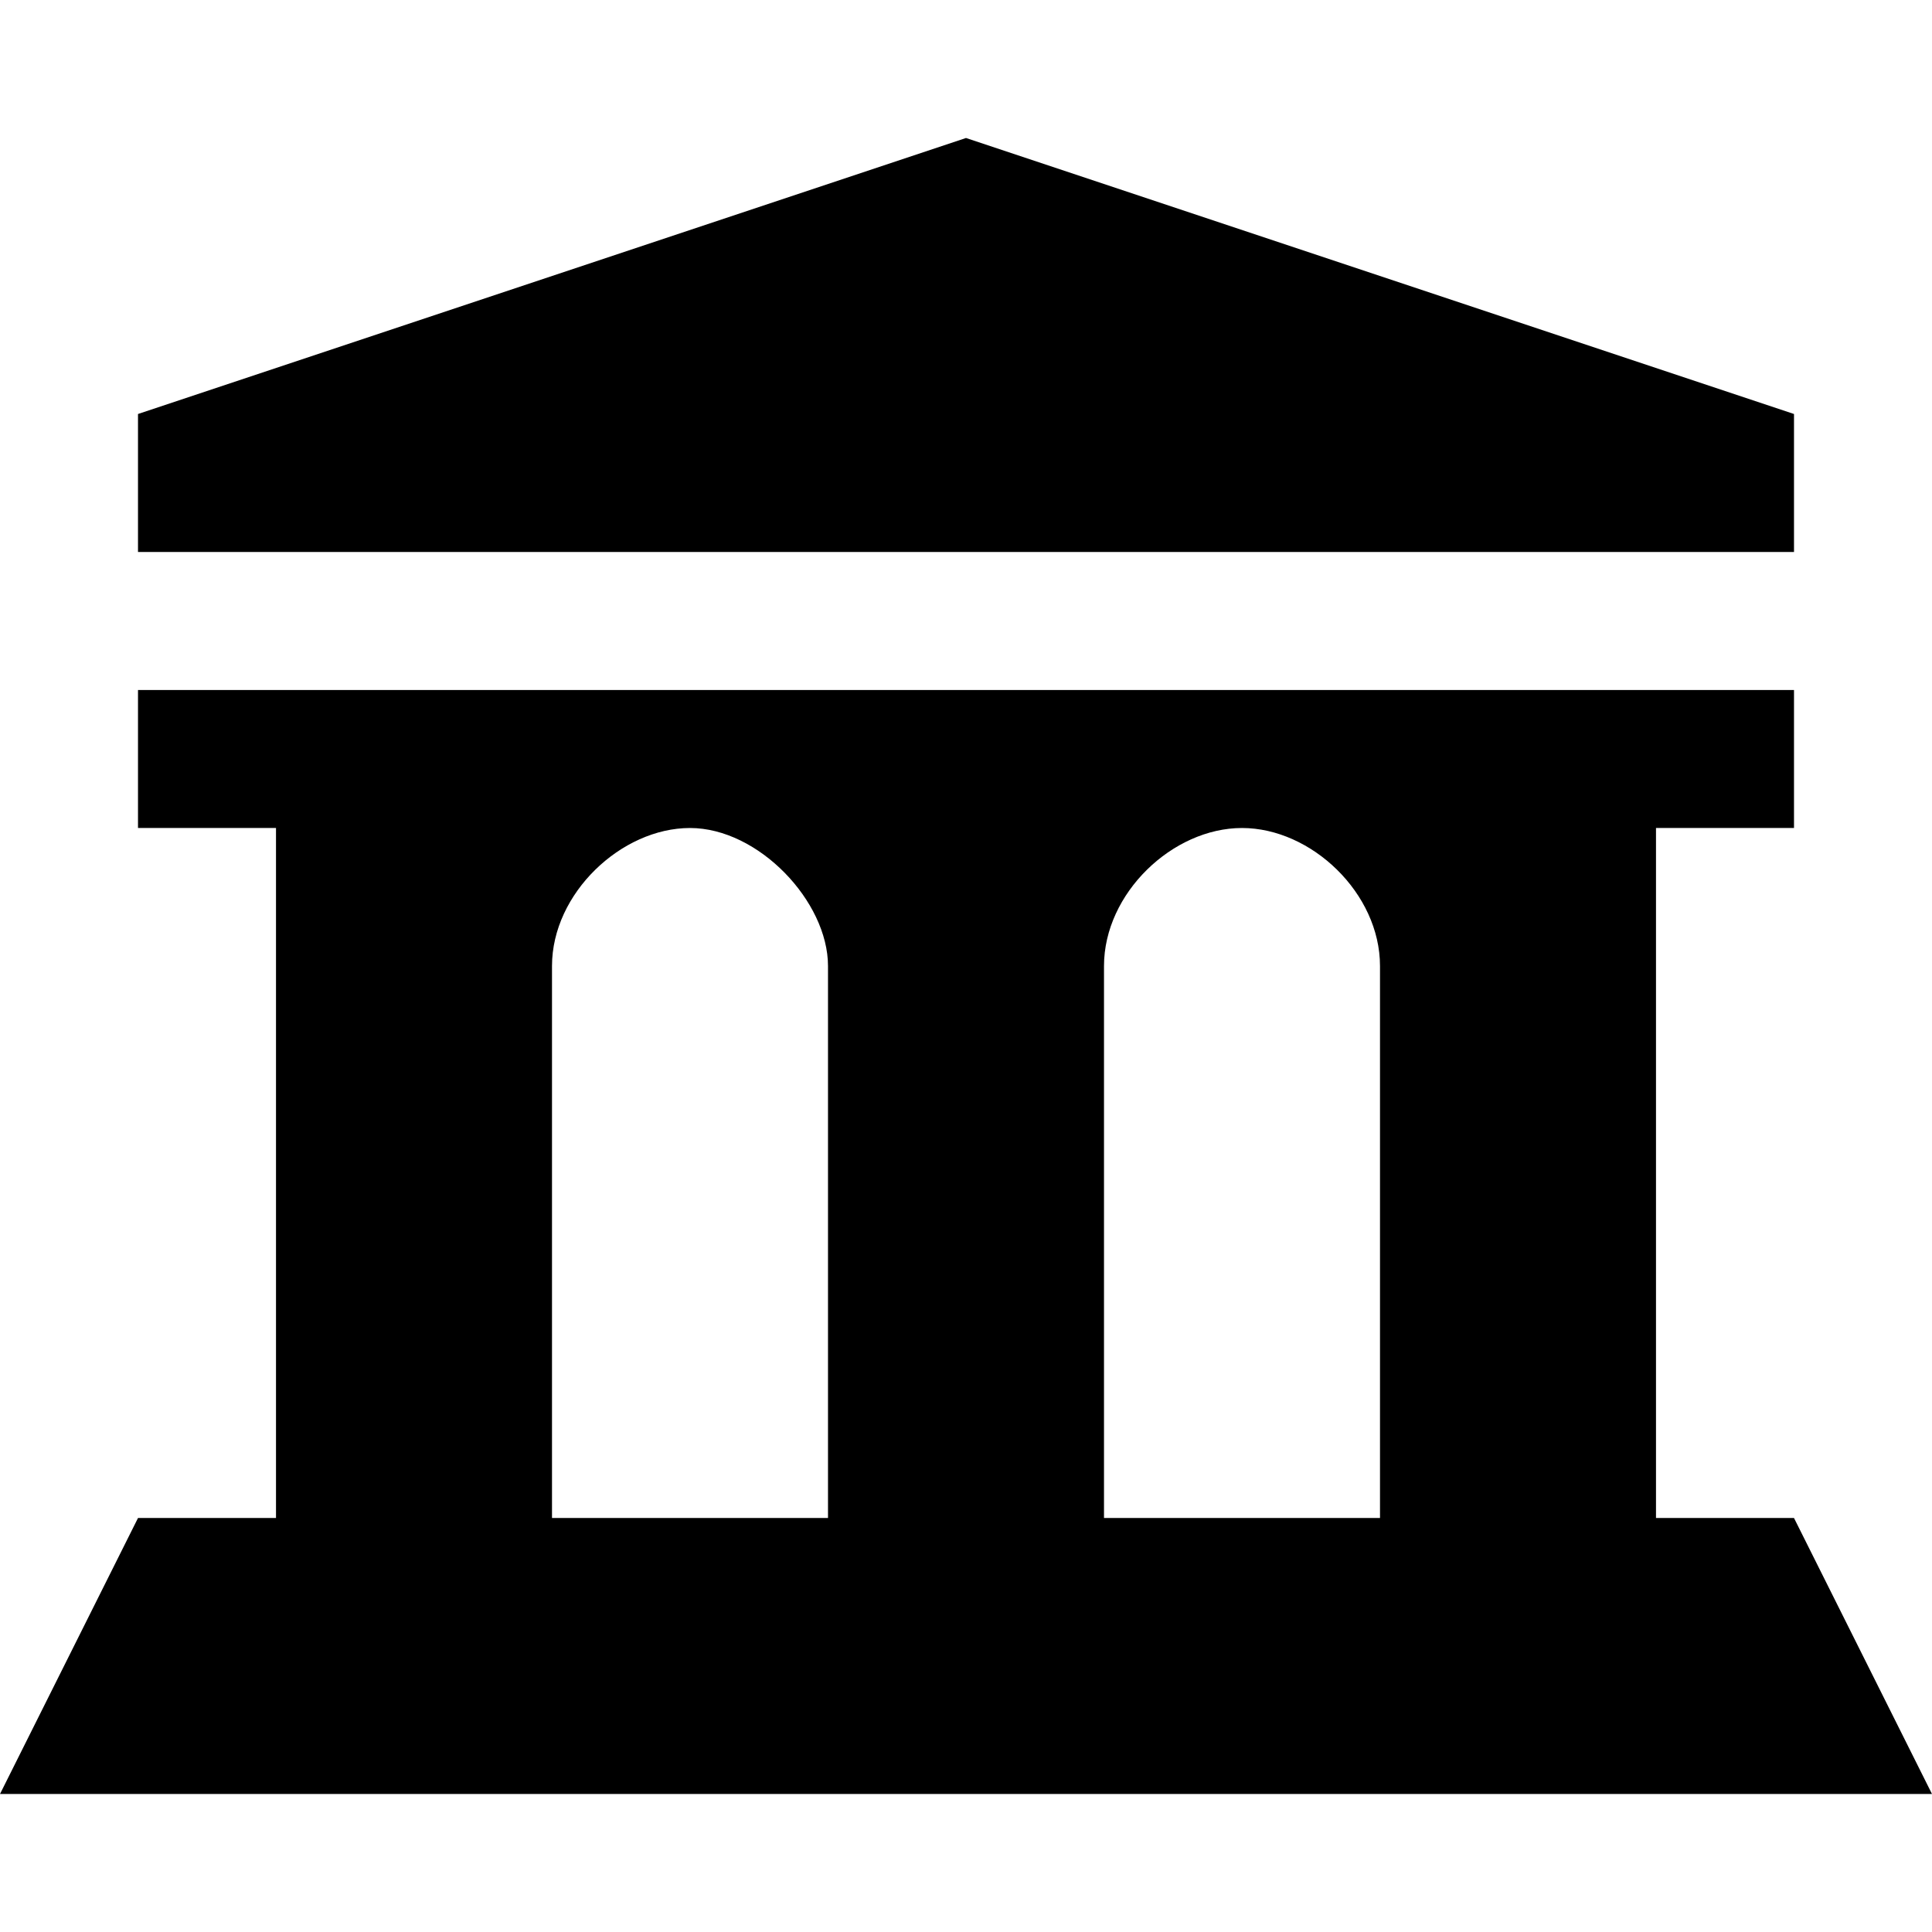
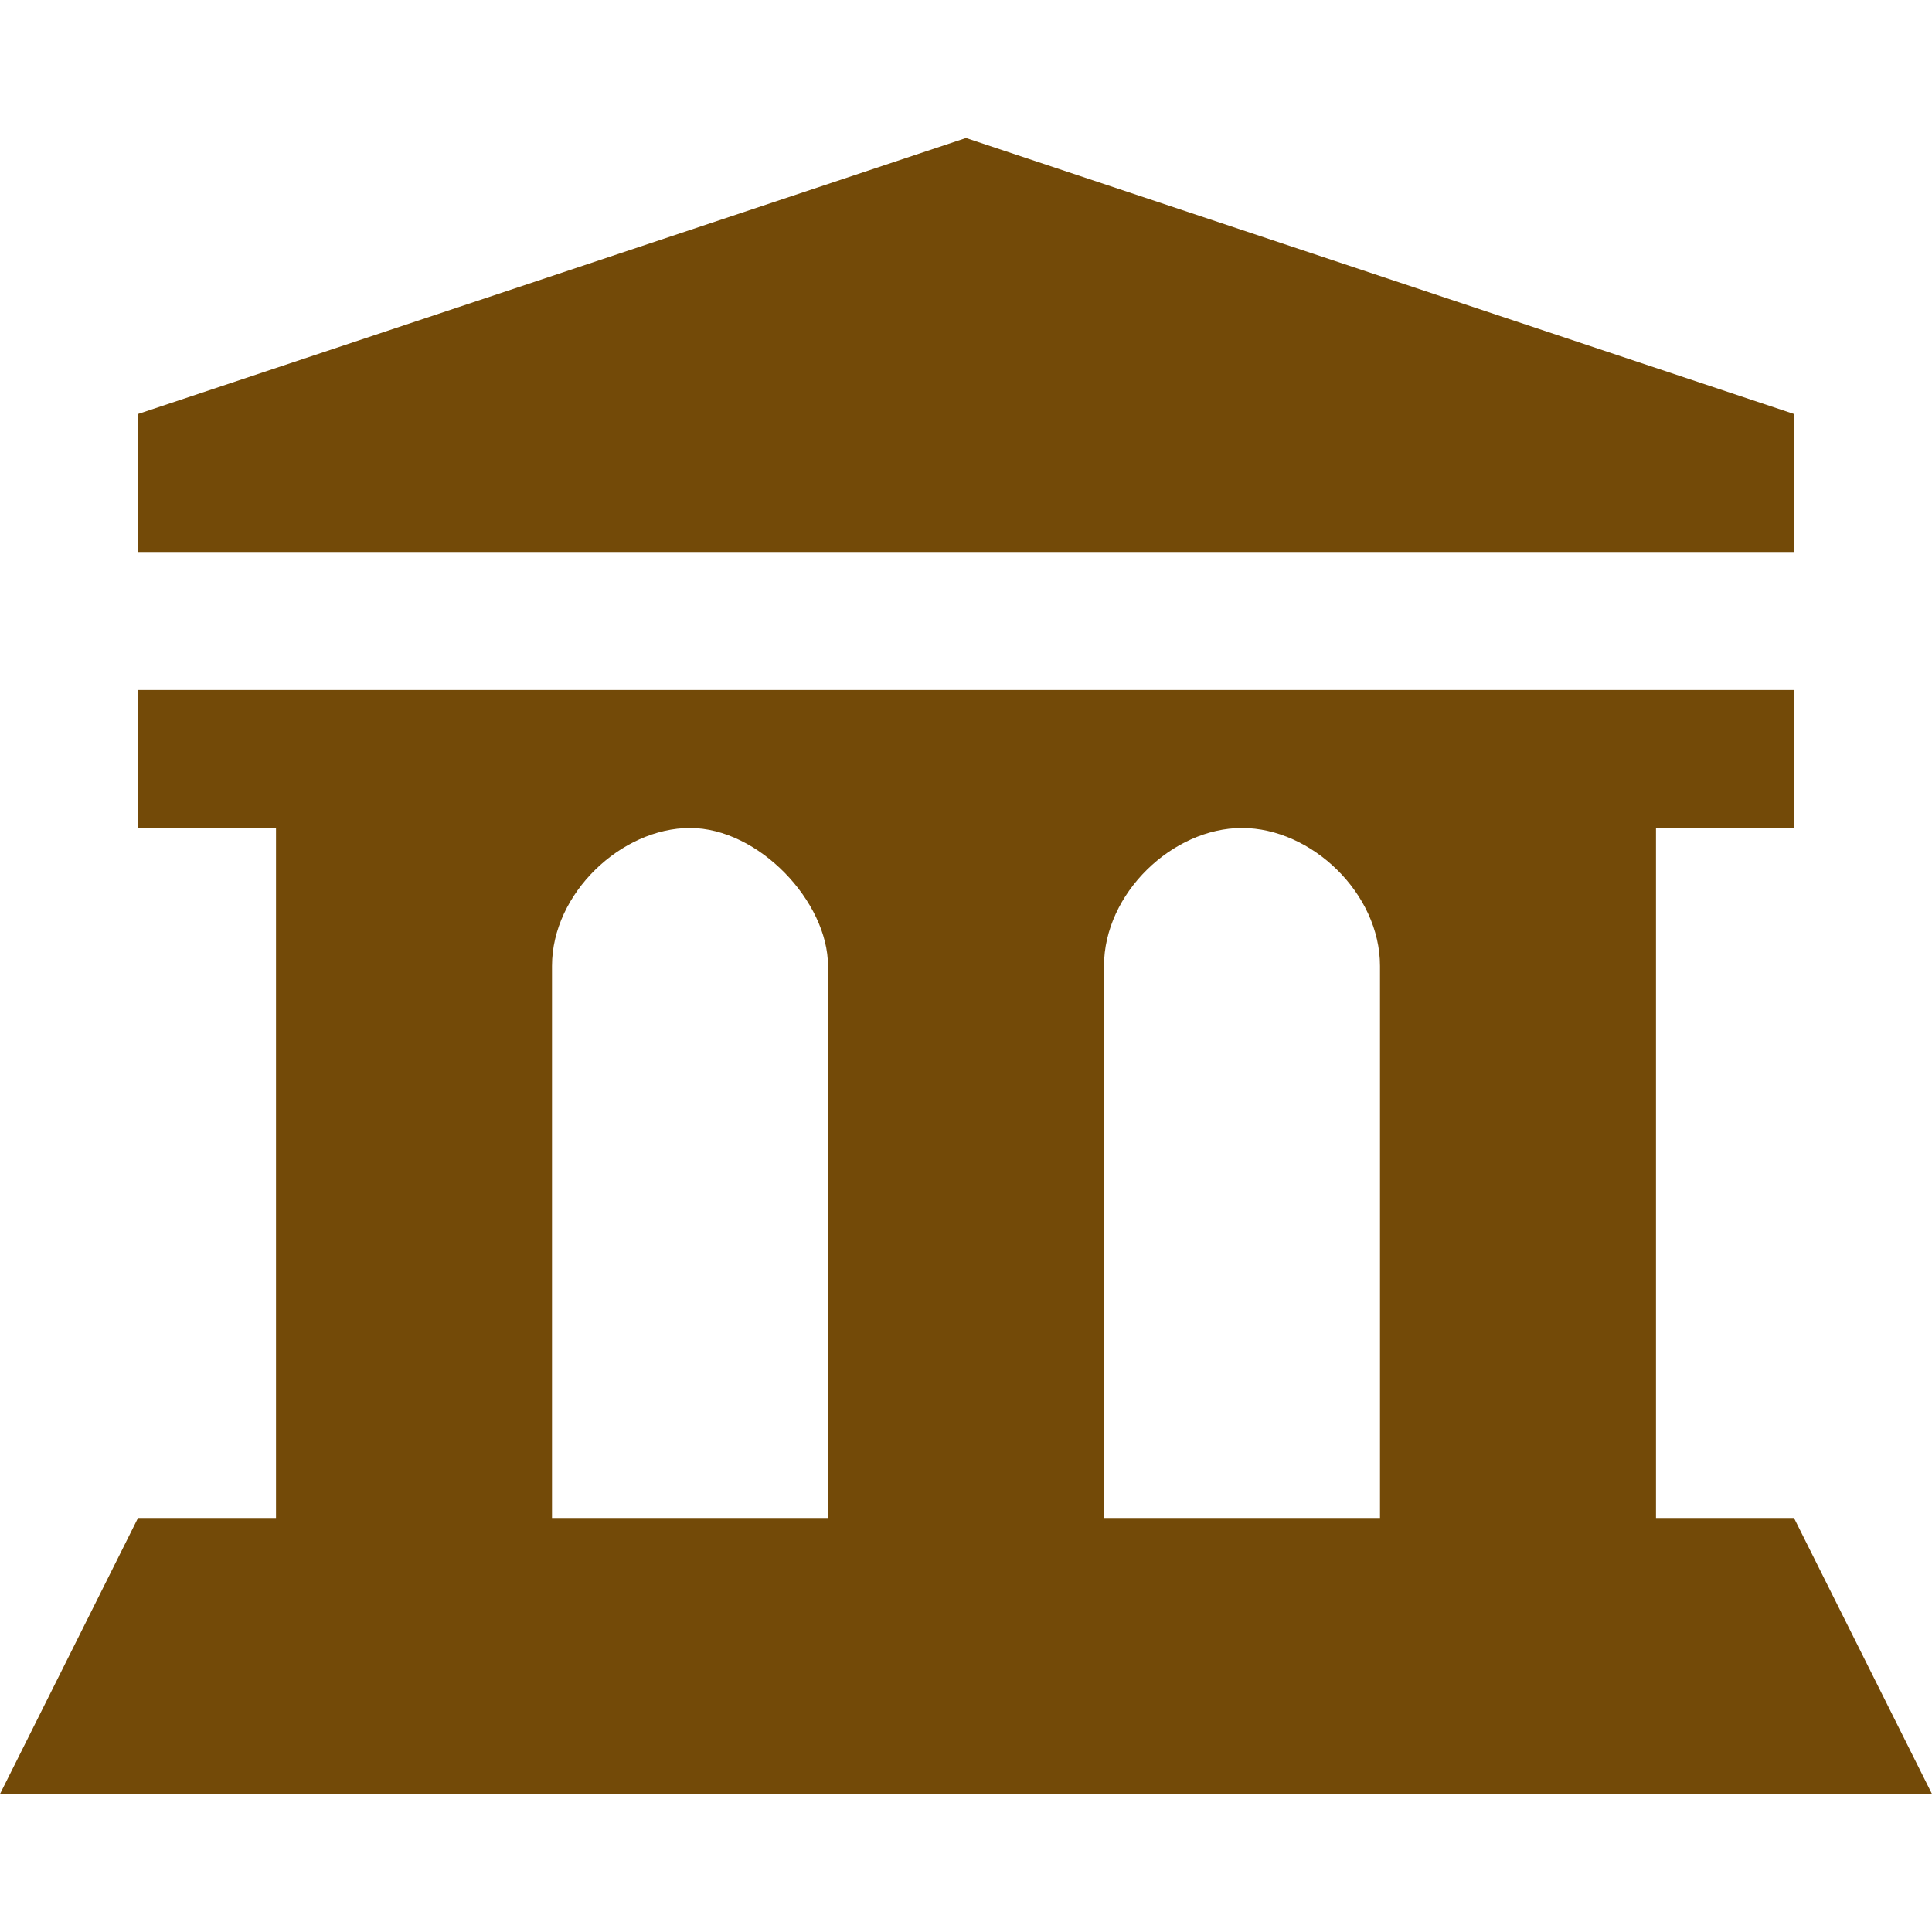
<svg xmlns="http://www.w3.org/2000/svg" version="1.1" width="14" height="14" viewBox="0 0 14 14">
  <rect width="14" height="14" x="0" y="0" id="canvas" style="fill:none;stroke:none;visibility:hidden" />
-   <path d="M 7,1 1,3 1,4 13,4 13,3 z m -6,4 0,1 1,0 0,5 -1,0 -1,2 14,0 -1,-2 -1,0 0,-5 1,0 0,-1 z M 5,6 C 5.497,6 6,6.533 6,7 L 6,11 4,11 4,7 C 4,6.473 4.503,6 5,6 z m 4,0 c 0.503,0 1,0.473 1,1 l 0,4 -2,0 0,-4 C 8,6.473 8.497,6 9,6 z" id="museum" />
+   <path d="M 7,1 1,3 1,4 13,4 13,3 z m -6,4 0,1 1,0 0,5 -1,0 -1,2 14,0 -1,-2 -1,0 0,-5 1,0 0,-1 z M 5,6 C 5.497,6 6,6.533 6,7 L 6,11 4,11 4,7 C 4,6.473 4.503,6 5,6 z m 4,0 c 0.503,0 1,0.473 1,1 l 0,4 -2,0 0,-4 C 8,6.473 8.497,6 9,6 z" style="fill:#734a08;stroke:none" id="museum" />
</svg>
